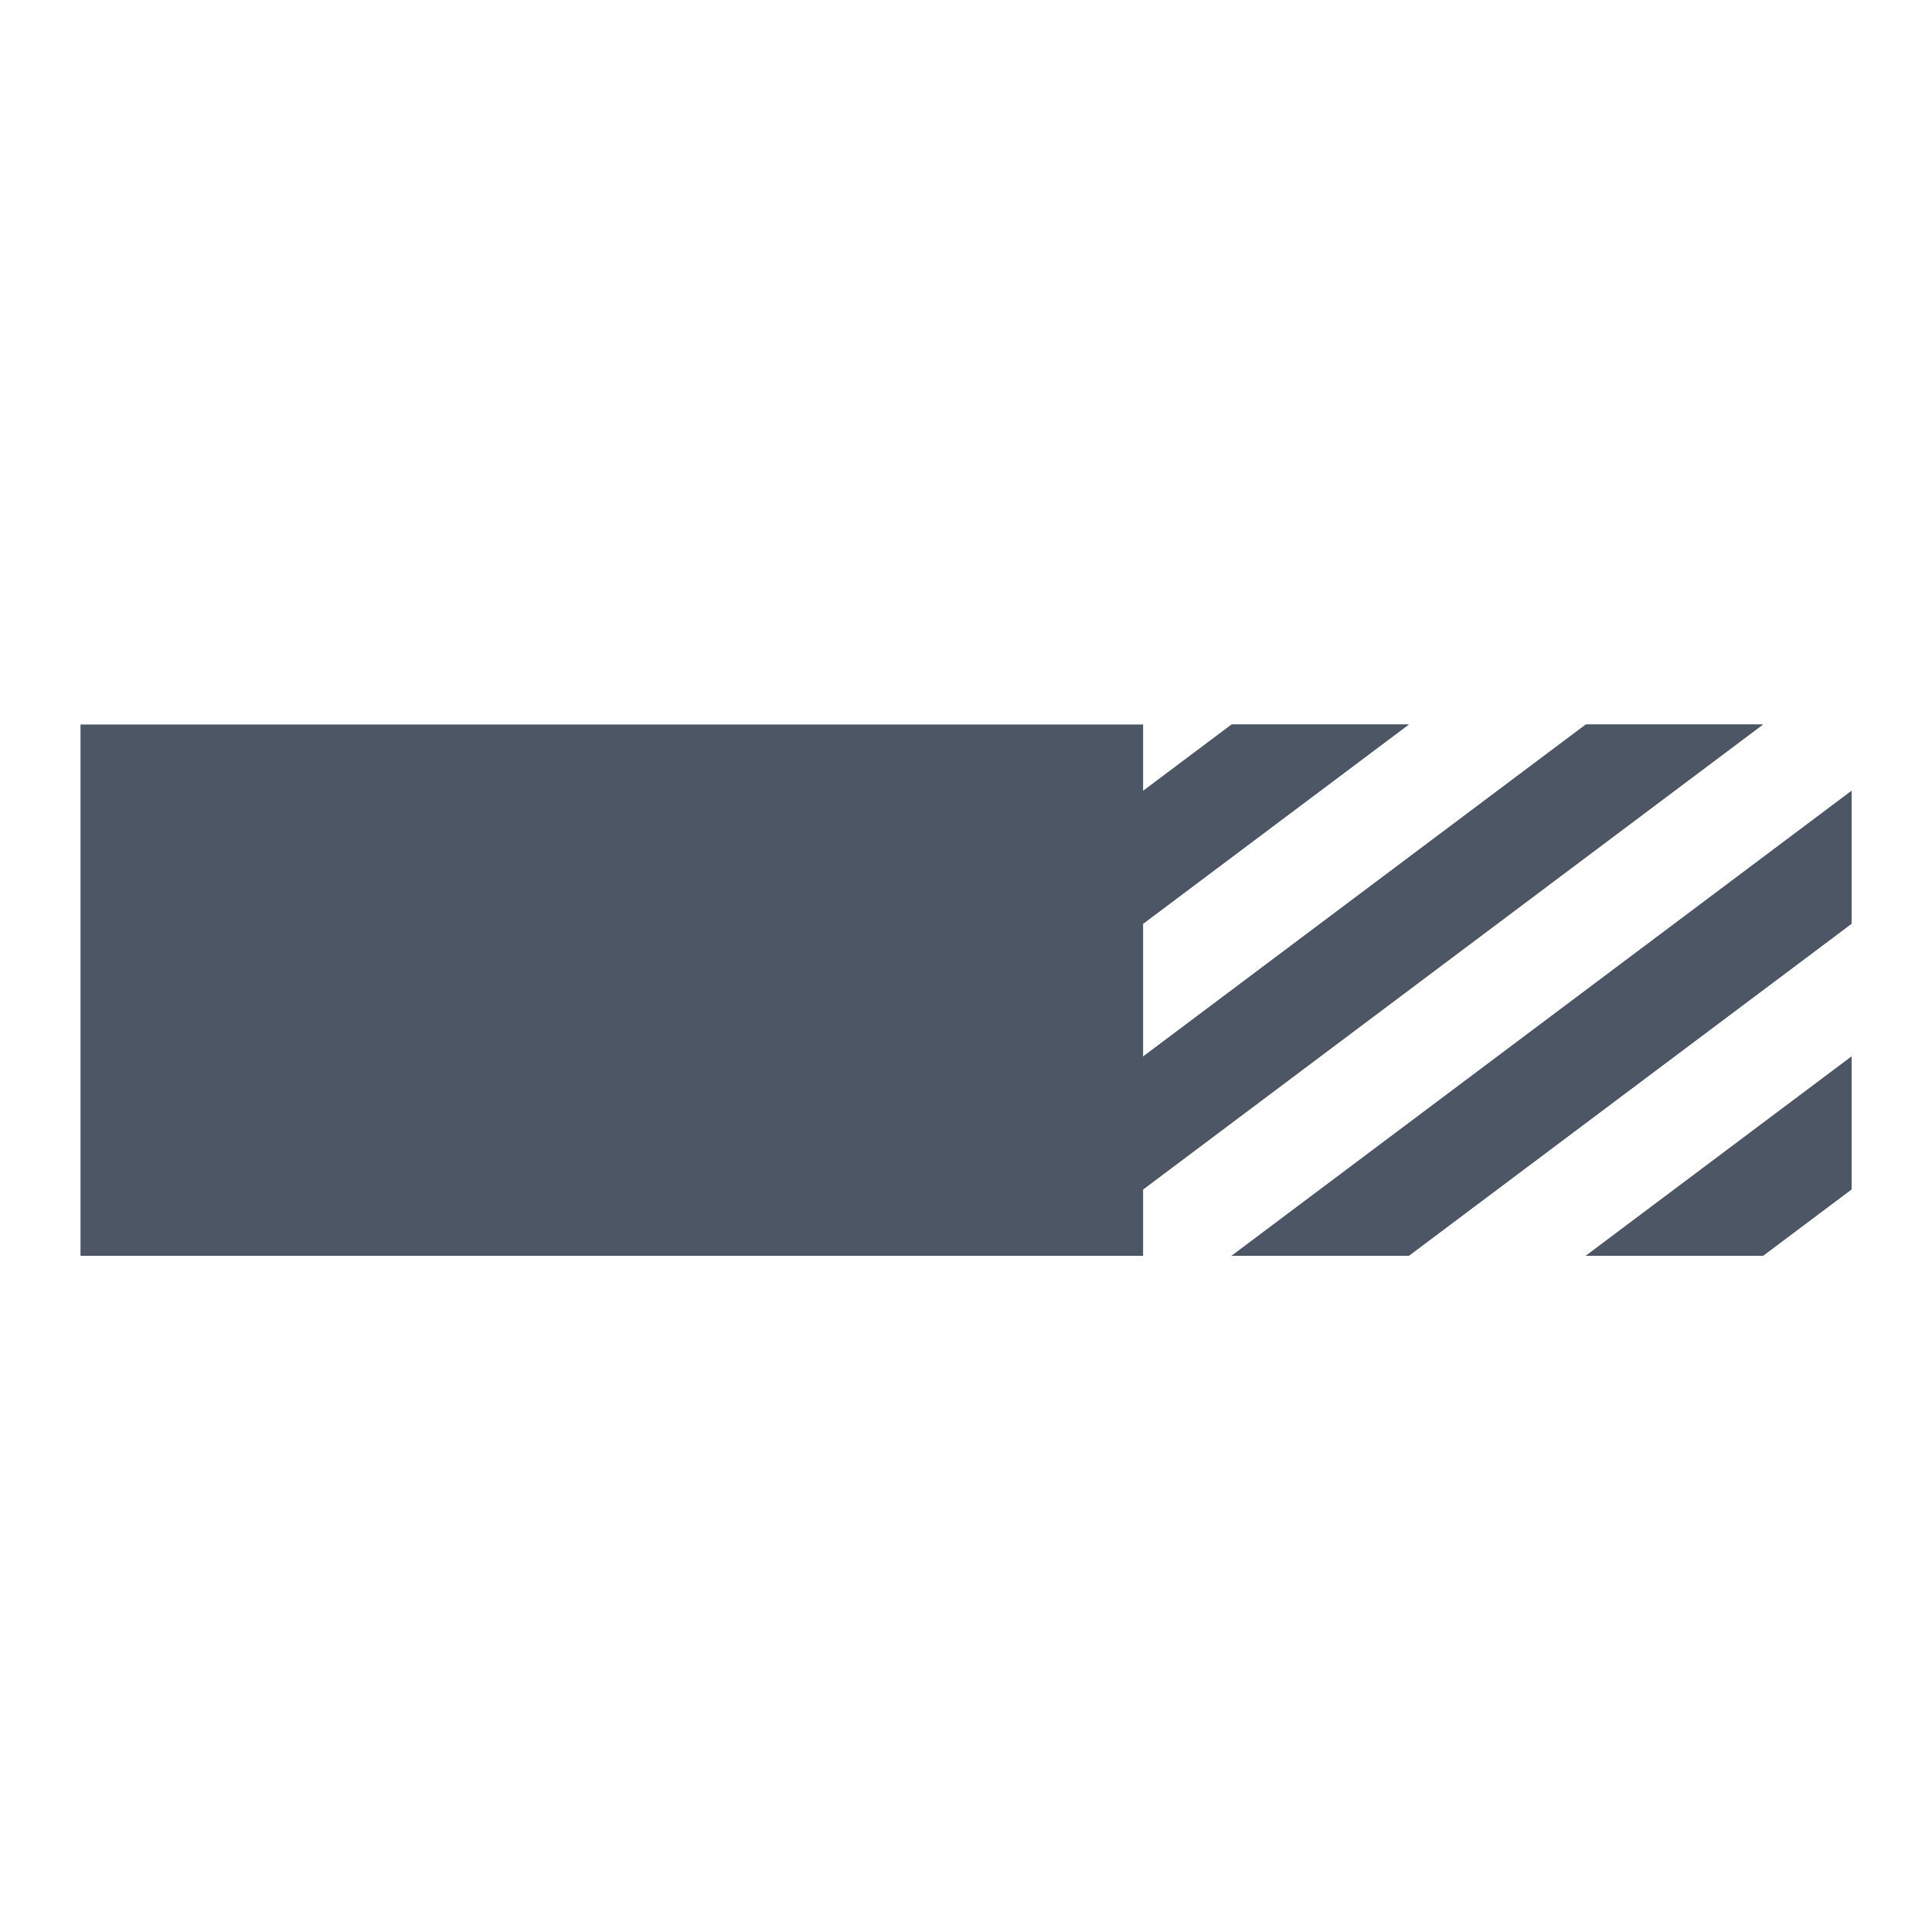
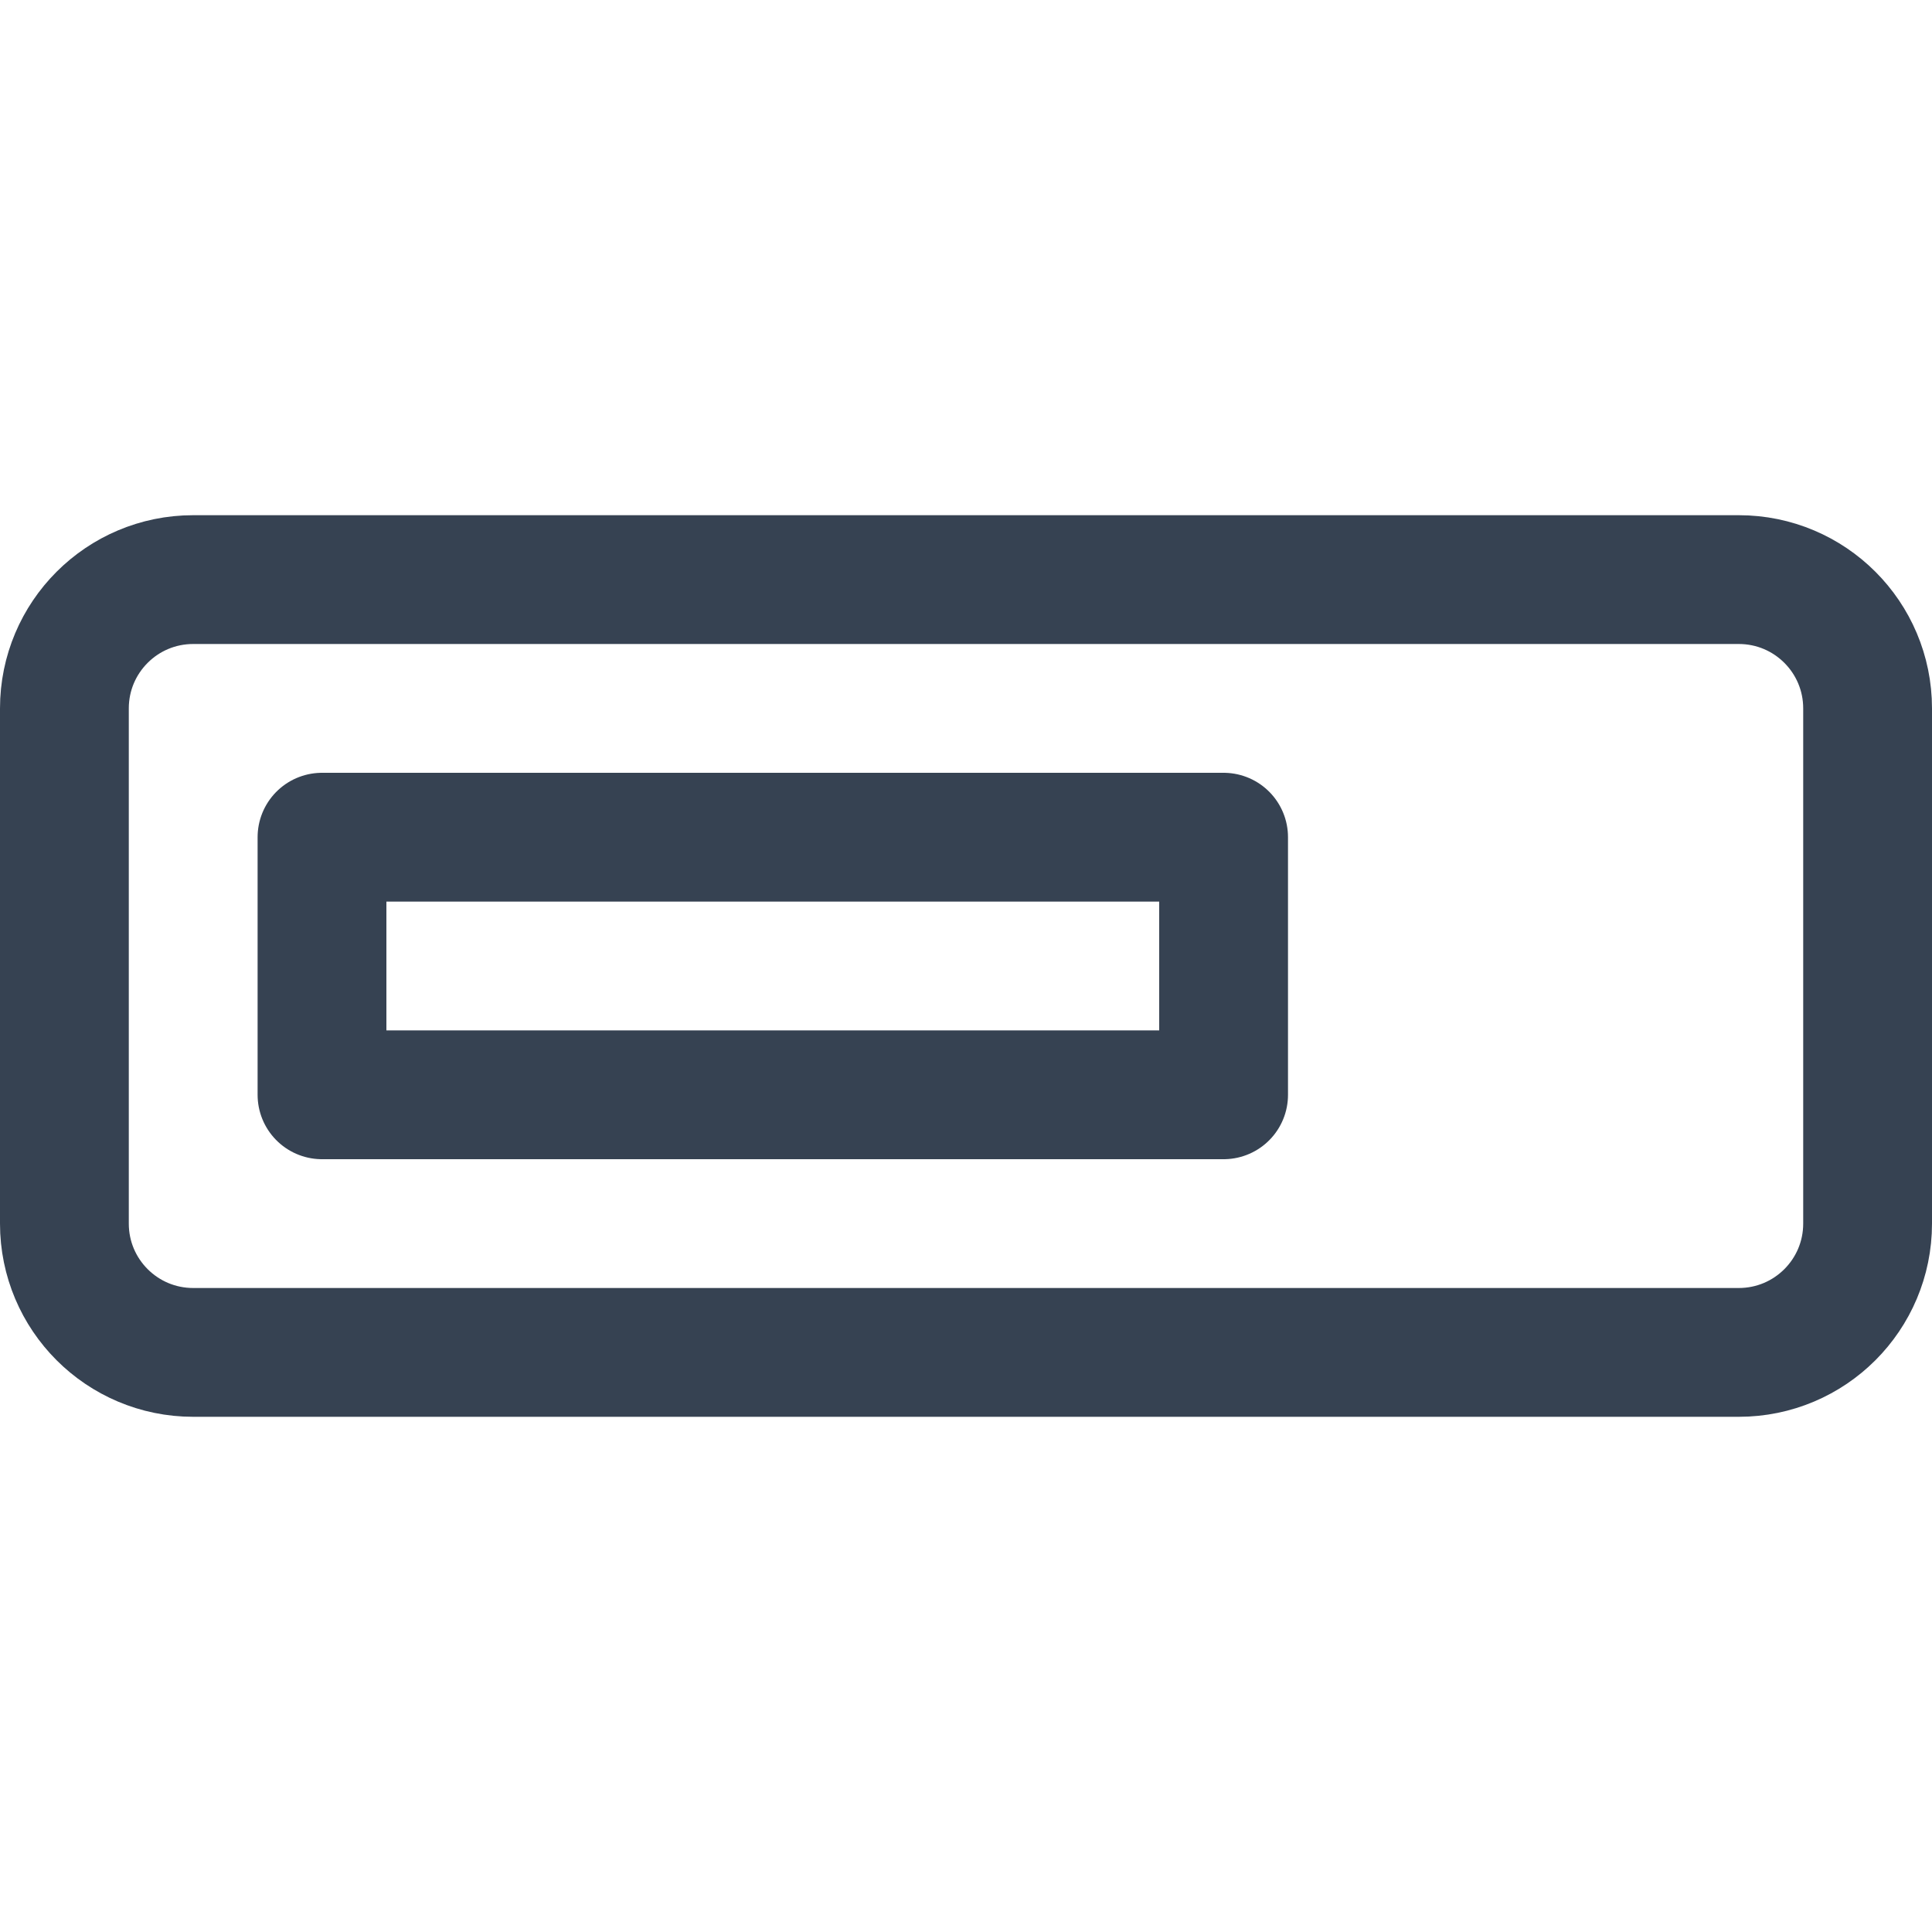
- <svg xmlns="http://www.w3.org/2000/svg" width="24" height="24" viewBox="0 0 24 24" fill="none">
-   <path d="M1 9H14.2V15.6H1V9Z" fill="#4C5664" />
-   <path fill-rule="evenodd" clip-rule="evenodd" d="M14.2 9.825L15.3 9H17.5L14.2 11.475V9.825Z" fill="#4C5664" />
-   <path fill-rule="evenodd" clip-rule="evenodd" d="M14.2 13.125L19.7 9H21.9L14.2 14.775V13.125Z" fill="#4C5664" />
-   <path fill-rule="evenodd" clip-rule="evenodd" d="M23 14.775V13.125L19.7 15.6H21.9L23 14.775Z" fill="#4C5664" />
-   <path fill-rule="evenodd" clip-rule="evenodd" d="M23 11.475V9.825L15.3 15.6H17.5L23 11.475Z" fill="#4C5664" />
-   <path fill-rule="evenodd" clip-rule="evenodd" d="M21.9 9H19.7L14.2 13.125V14.775L21.9 9ZM15.3 15.6H17.5L23 11.475V9.825L15.3 15.6ZM21.9 15.6H19.7L23 13.125V14.775L21.9 15.6ZM15.3 9H17.5L14.2 11.475V9.825L15.3 9Z" fill="#4C5664" />
+ <svg xmlns="http://www.w3.org/2000/svg" width="30" height="30" viewBox="0 0 30 30" fill="none">
+   <path d="M27 9H3C1.895 9 1 9.895 1 11V19C1 20.105 1.895 21 3 21H27C28.105 21 29 20.105 29 19V11C29 9.895 28.105 9 27 9Z" stroke="#364252" stroke-width="2" stroke-linecap="round" stroke-linejoin="round" />
+   <path d="M19 13H5V17H19V13Z" stroke="#364252" stroke-width="2" stroke-linecap="round" stroke-linejoin="round" />
</svg>
